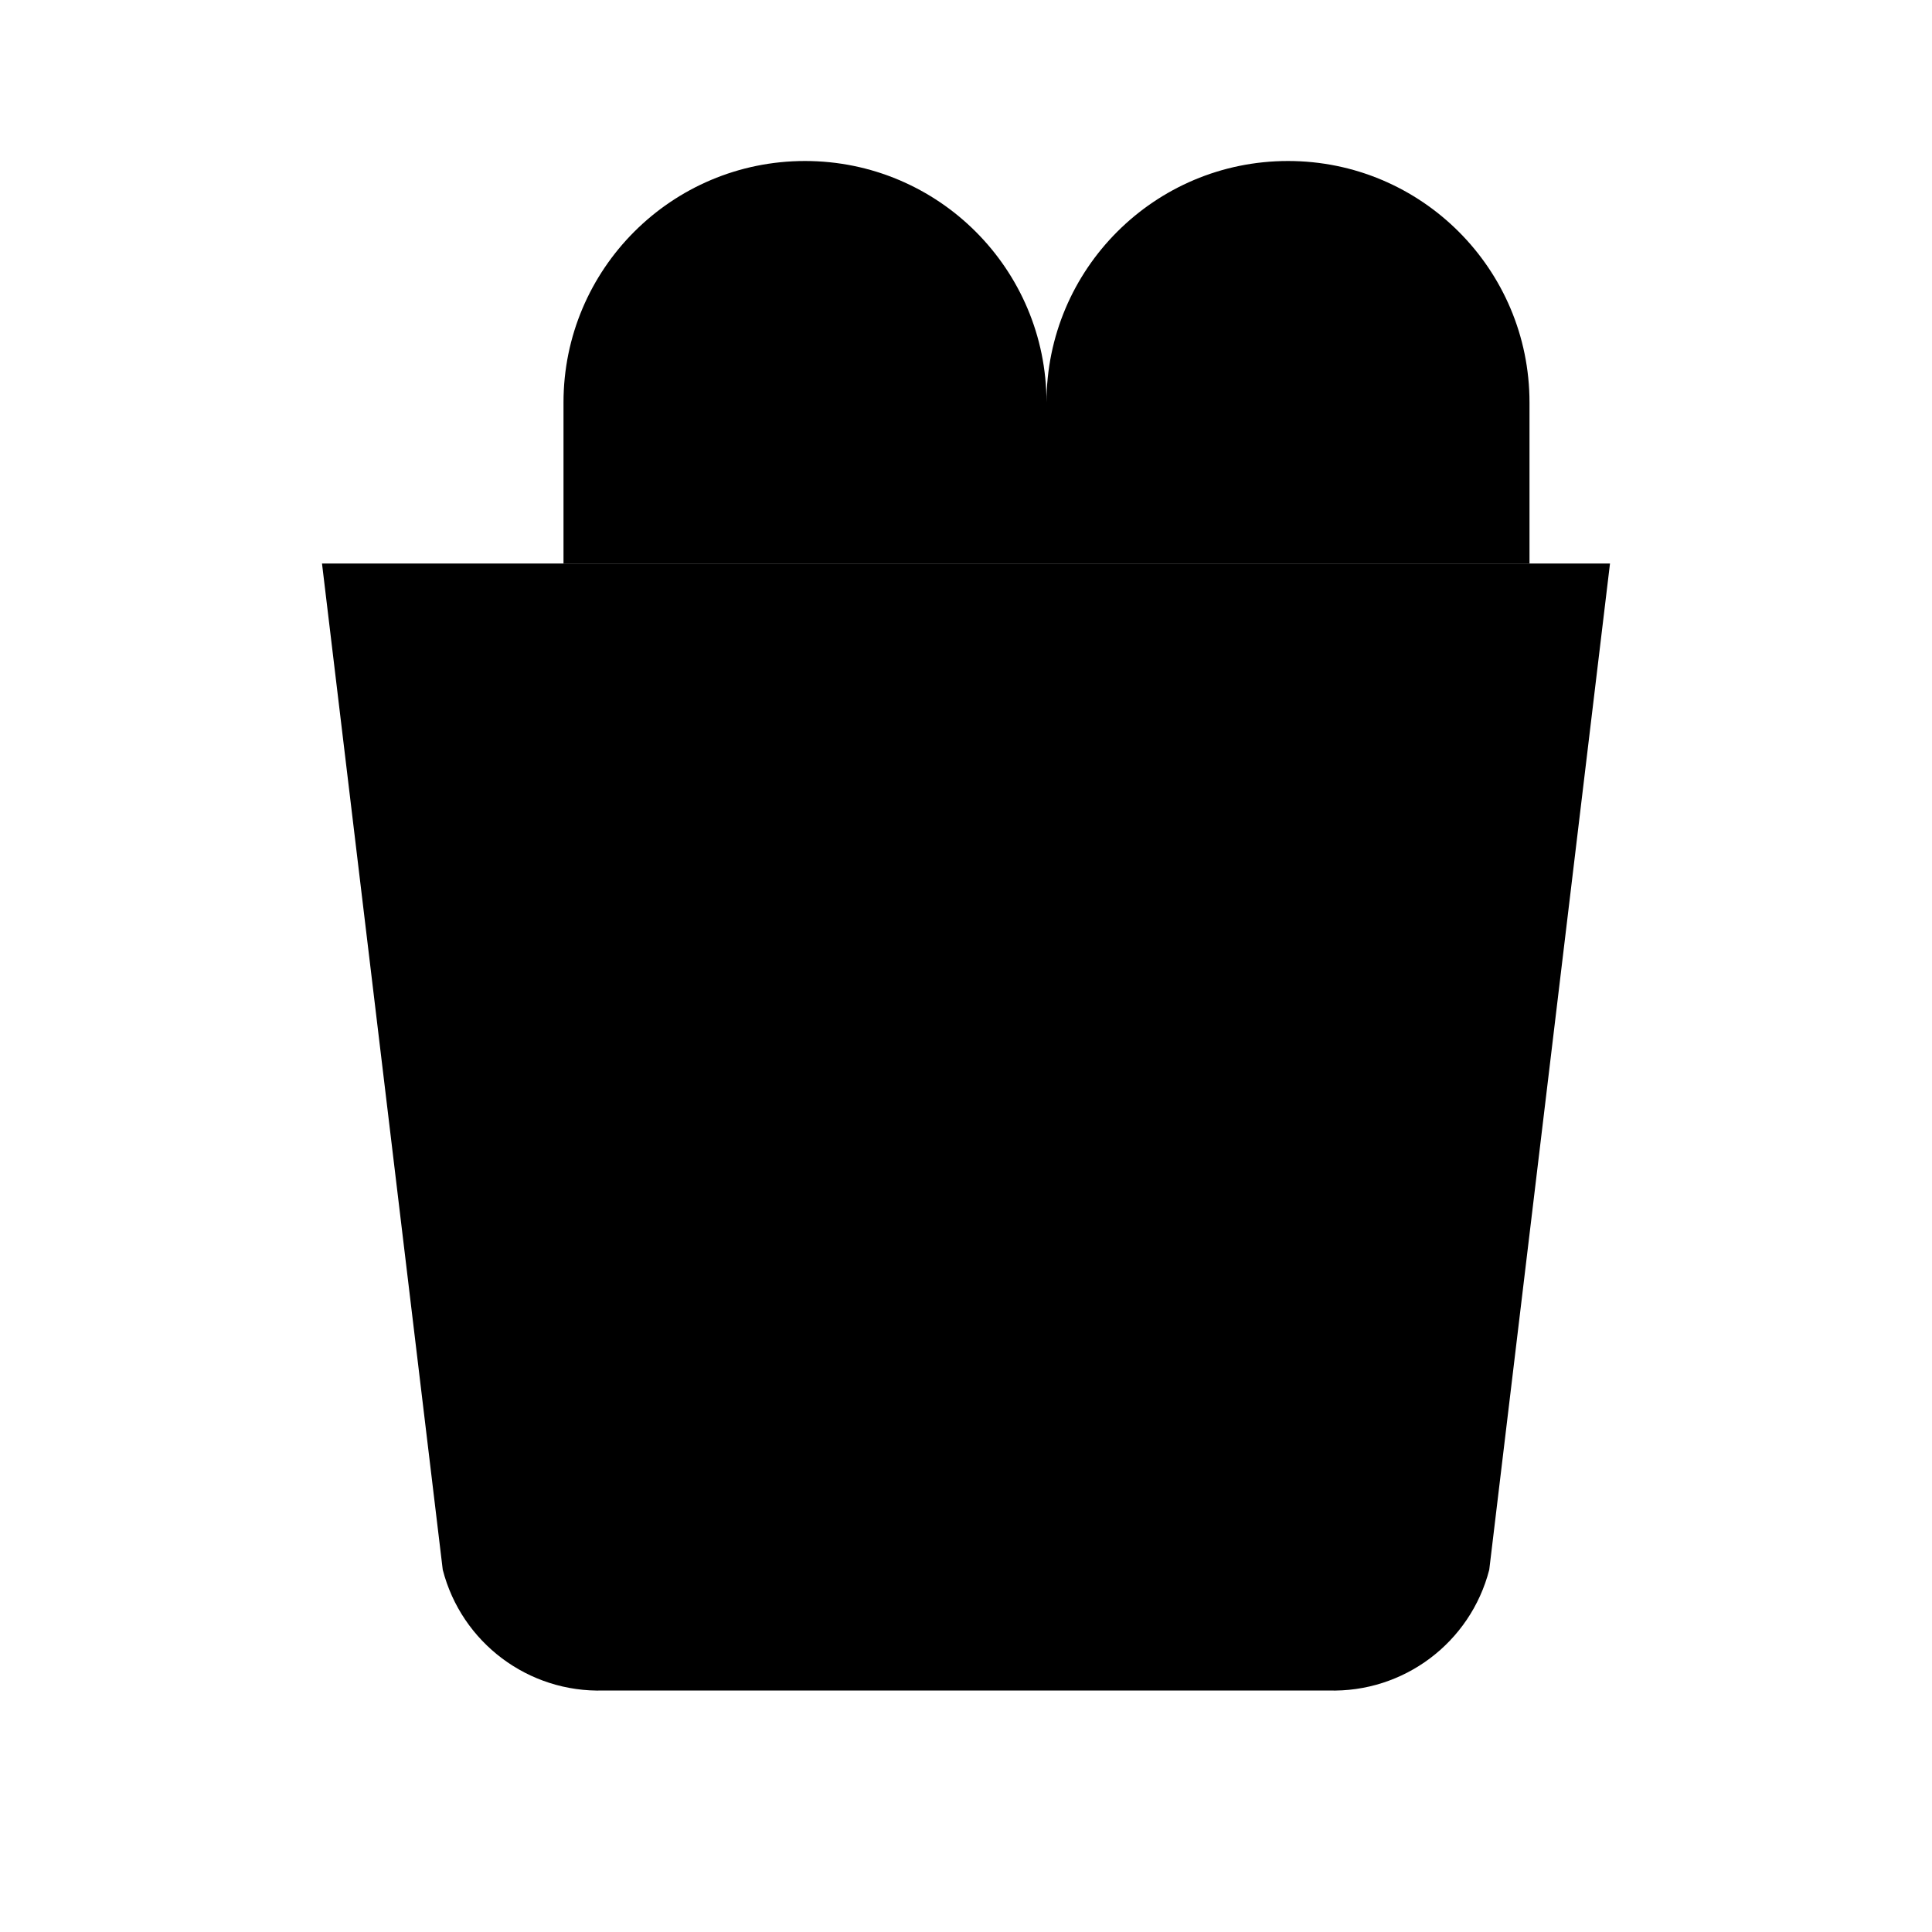
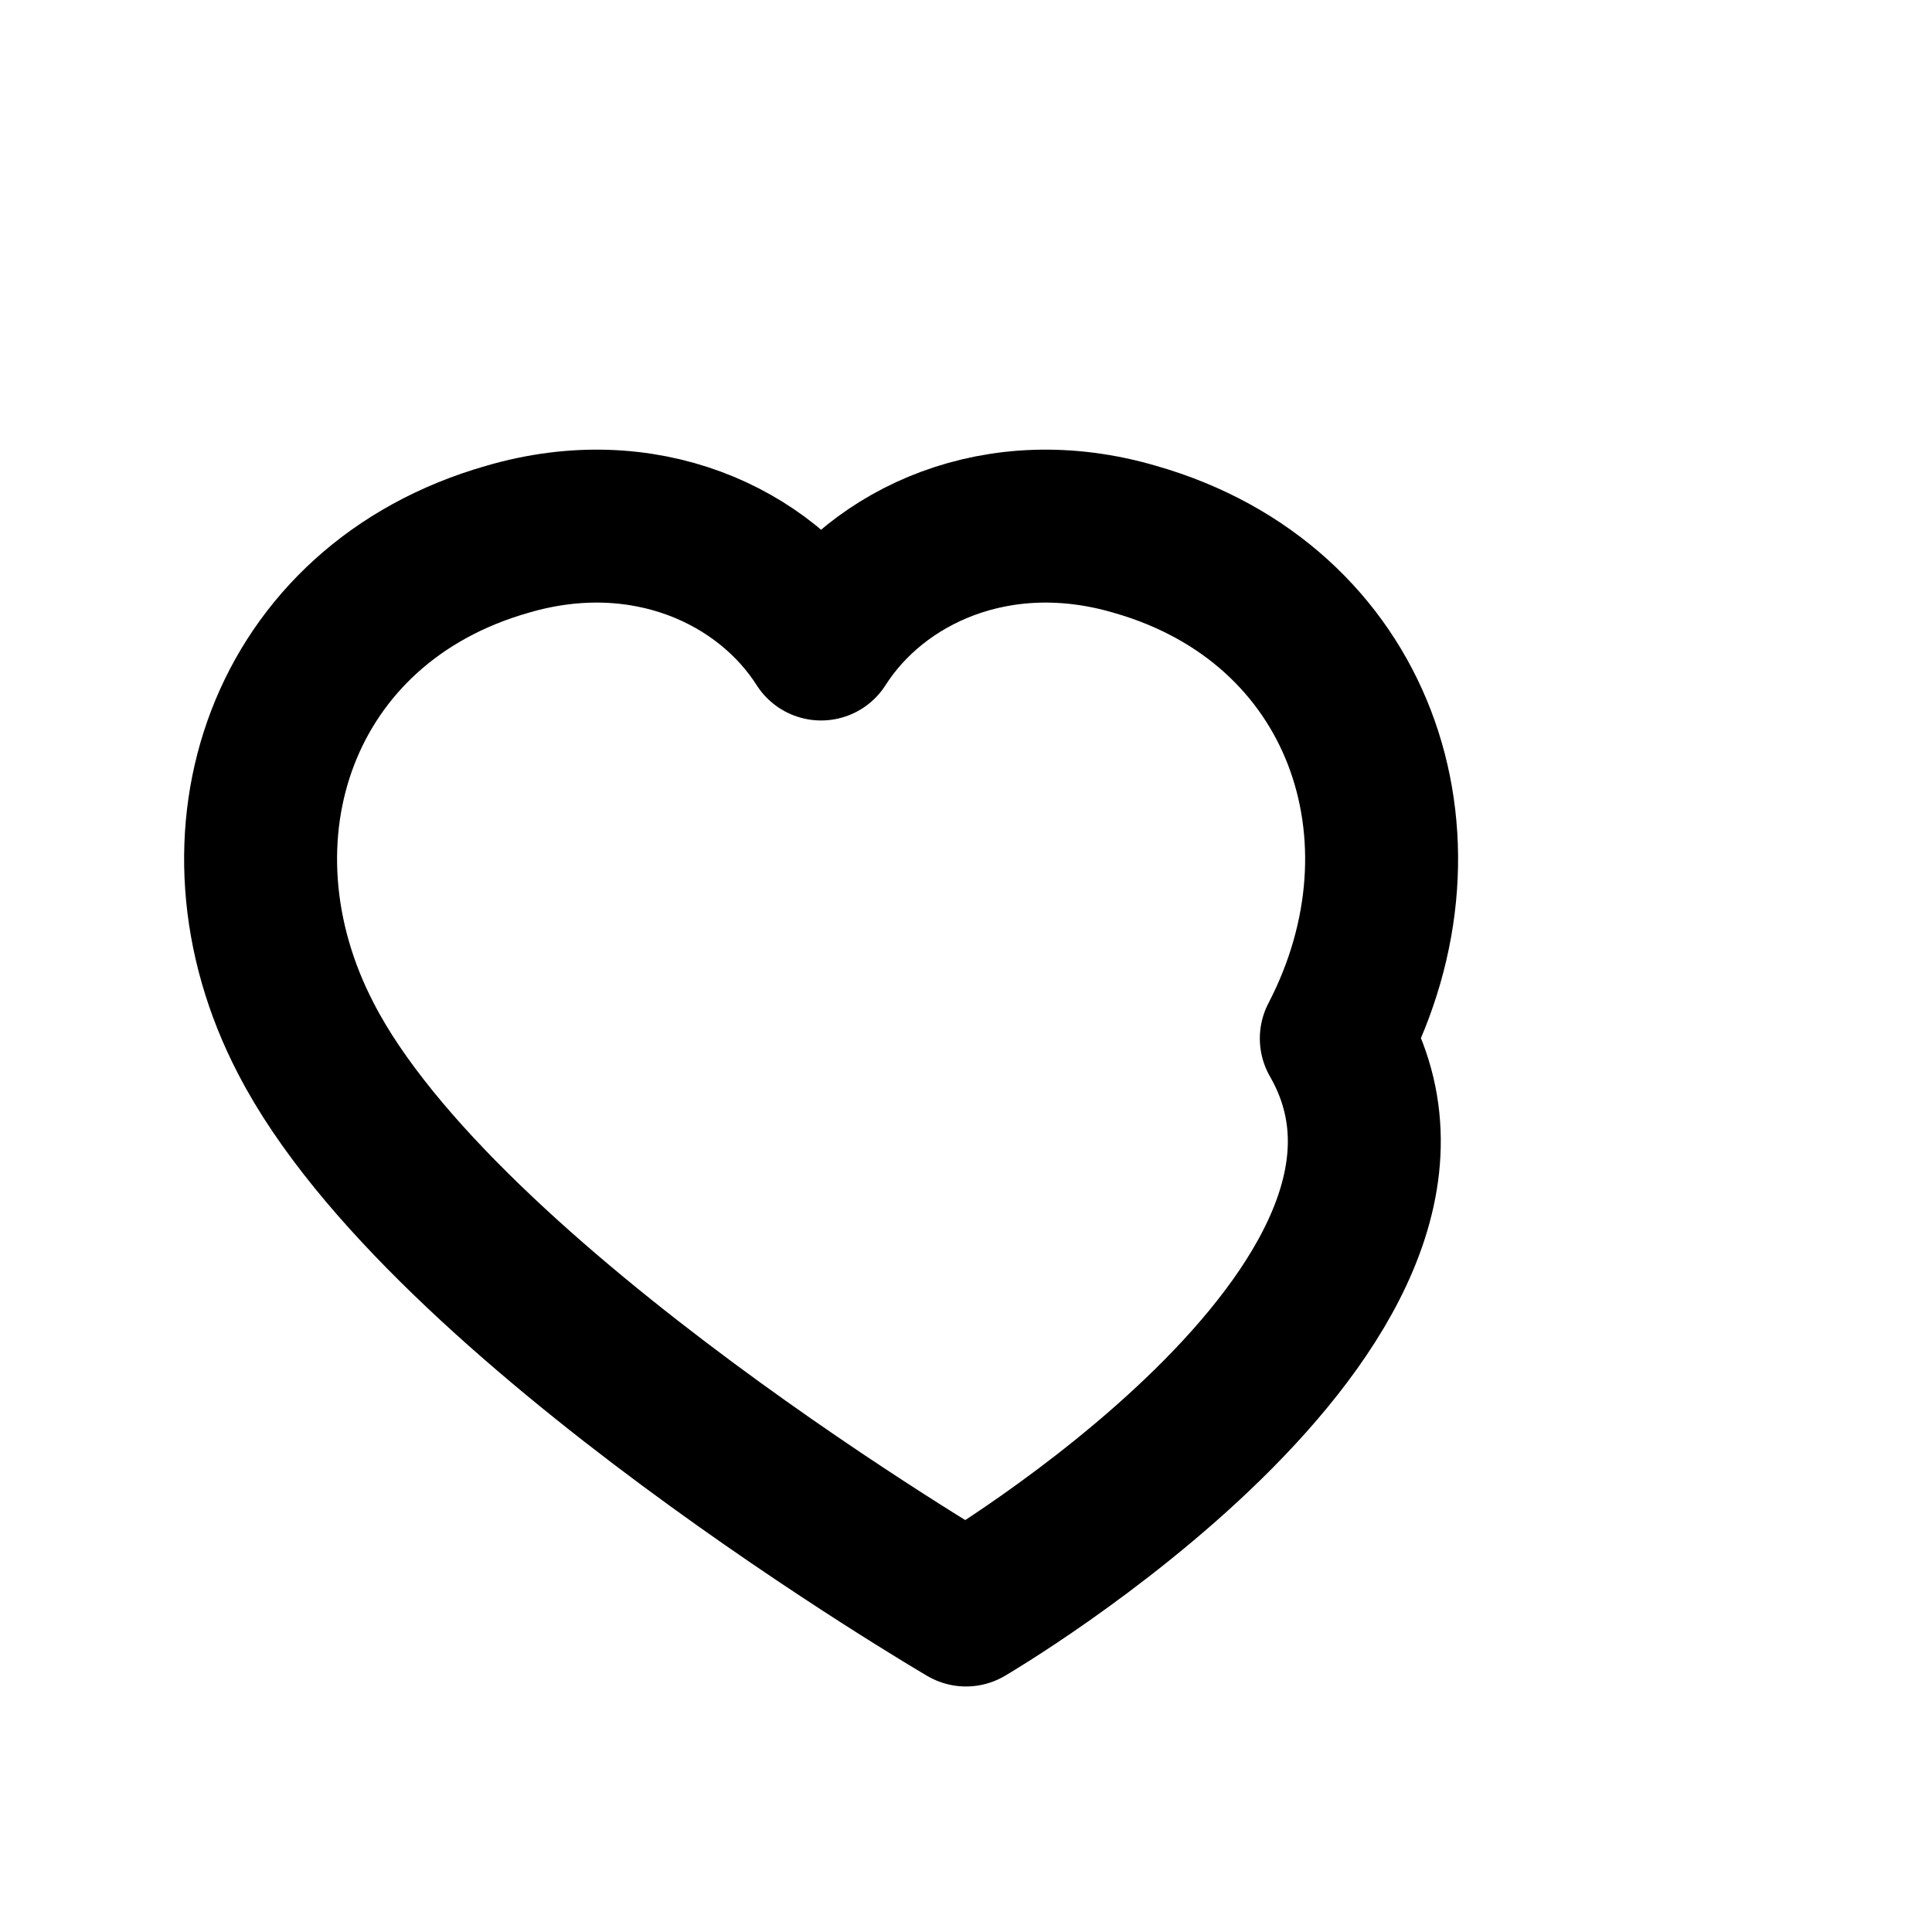
- <svg xmlns="http://www.w3.org/2000/svg" viewBox="0 0 24 24">
-   <path d="M4 7h16l-1.5 12.5A2 2 0 0 1 16.5 21h-9A2 2 0 0 1 5.5 19.5L4 7z" />
-   <path d="M7 7V5a3 3 0 0 1 6 0v2M13 7V5a3 3 0 0 1 6 0v2" />
+ <svg xmlns="http://www.w3.org/2000/svg" width="24" height="24" viewBox="0 0 24 24" fill="none" stroke="currentColor" stroke-width="1.9" stroke-linecap="round" stroke-linejoin="round">
+   <path d="M12 20s-6.5-3.8-8.2-7.1C2.5 10.4 3.5 7.5 6.3 6.7c1.7-.5 3.2.2 3.9 1.3.7-1.1 2.2-1.8 3.9-1.3 2.8.8 3.8 3.7 2.5 6.2C18.5 16.2 12 20 12 20Z" />
</svg>
